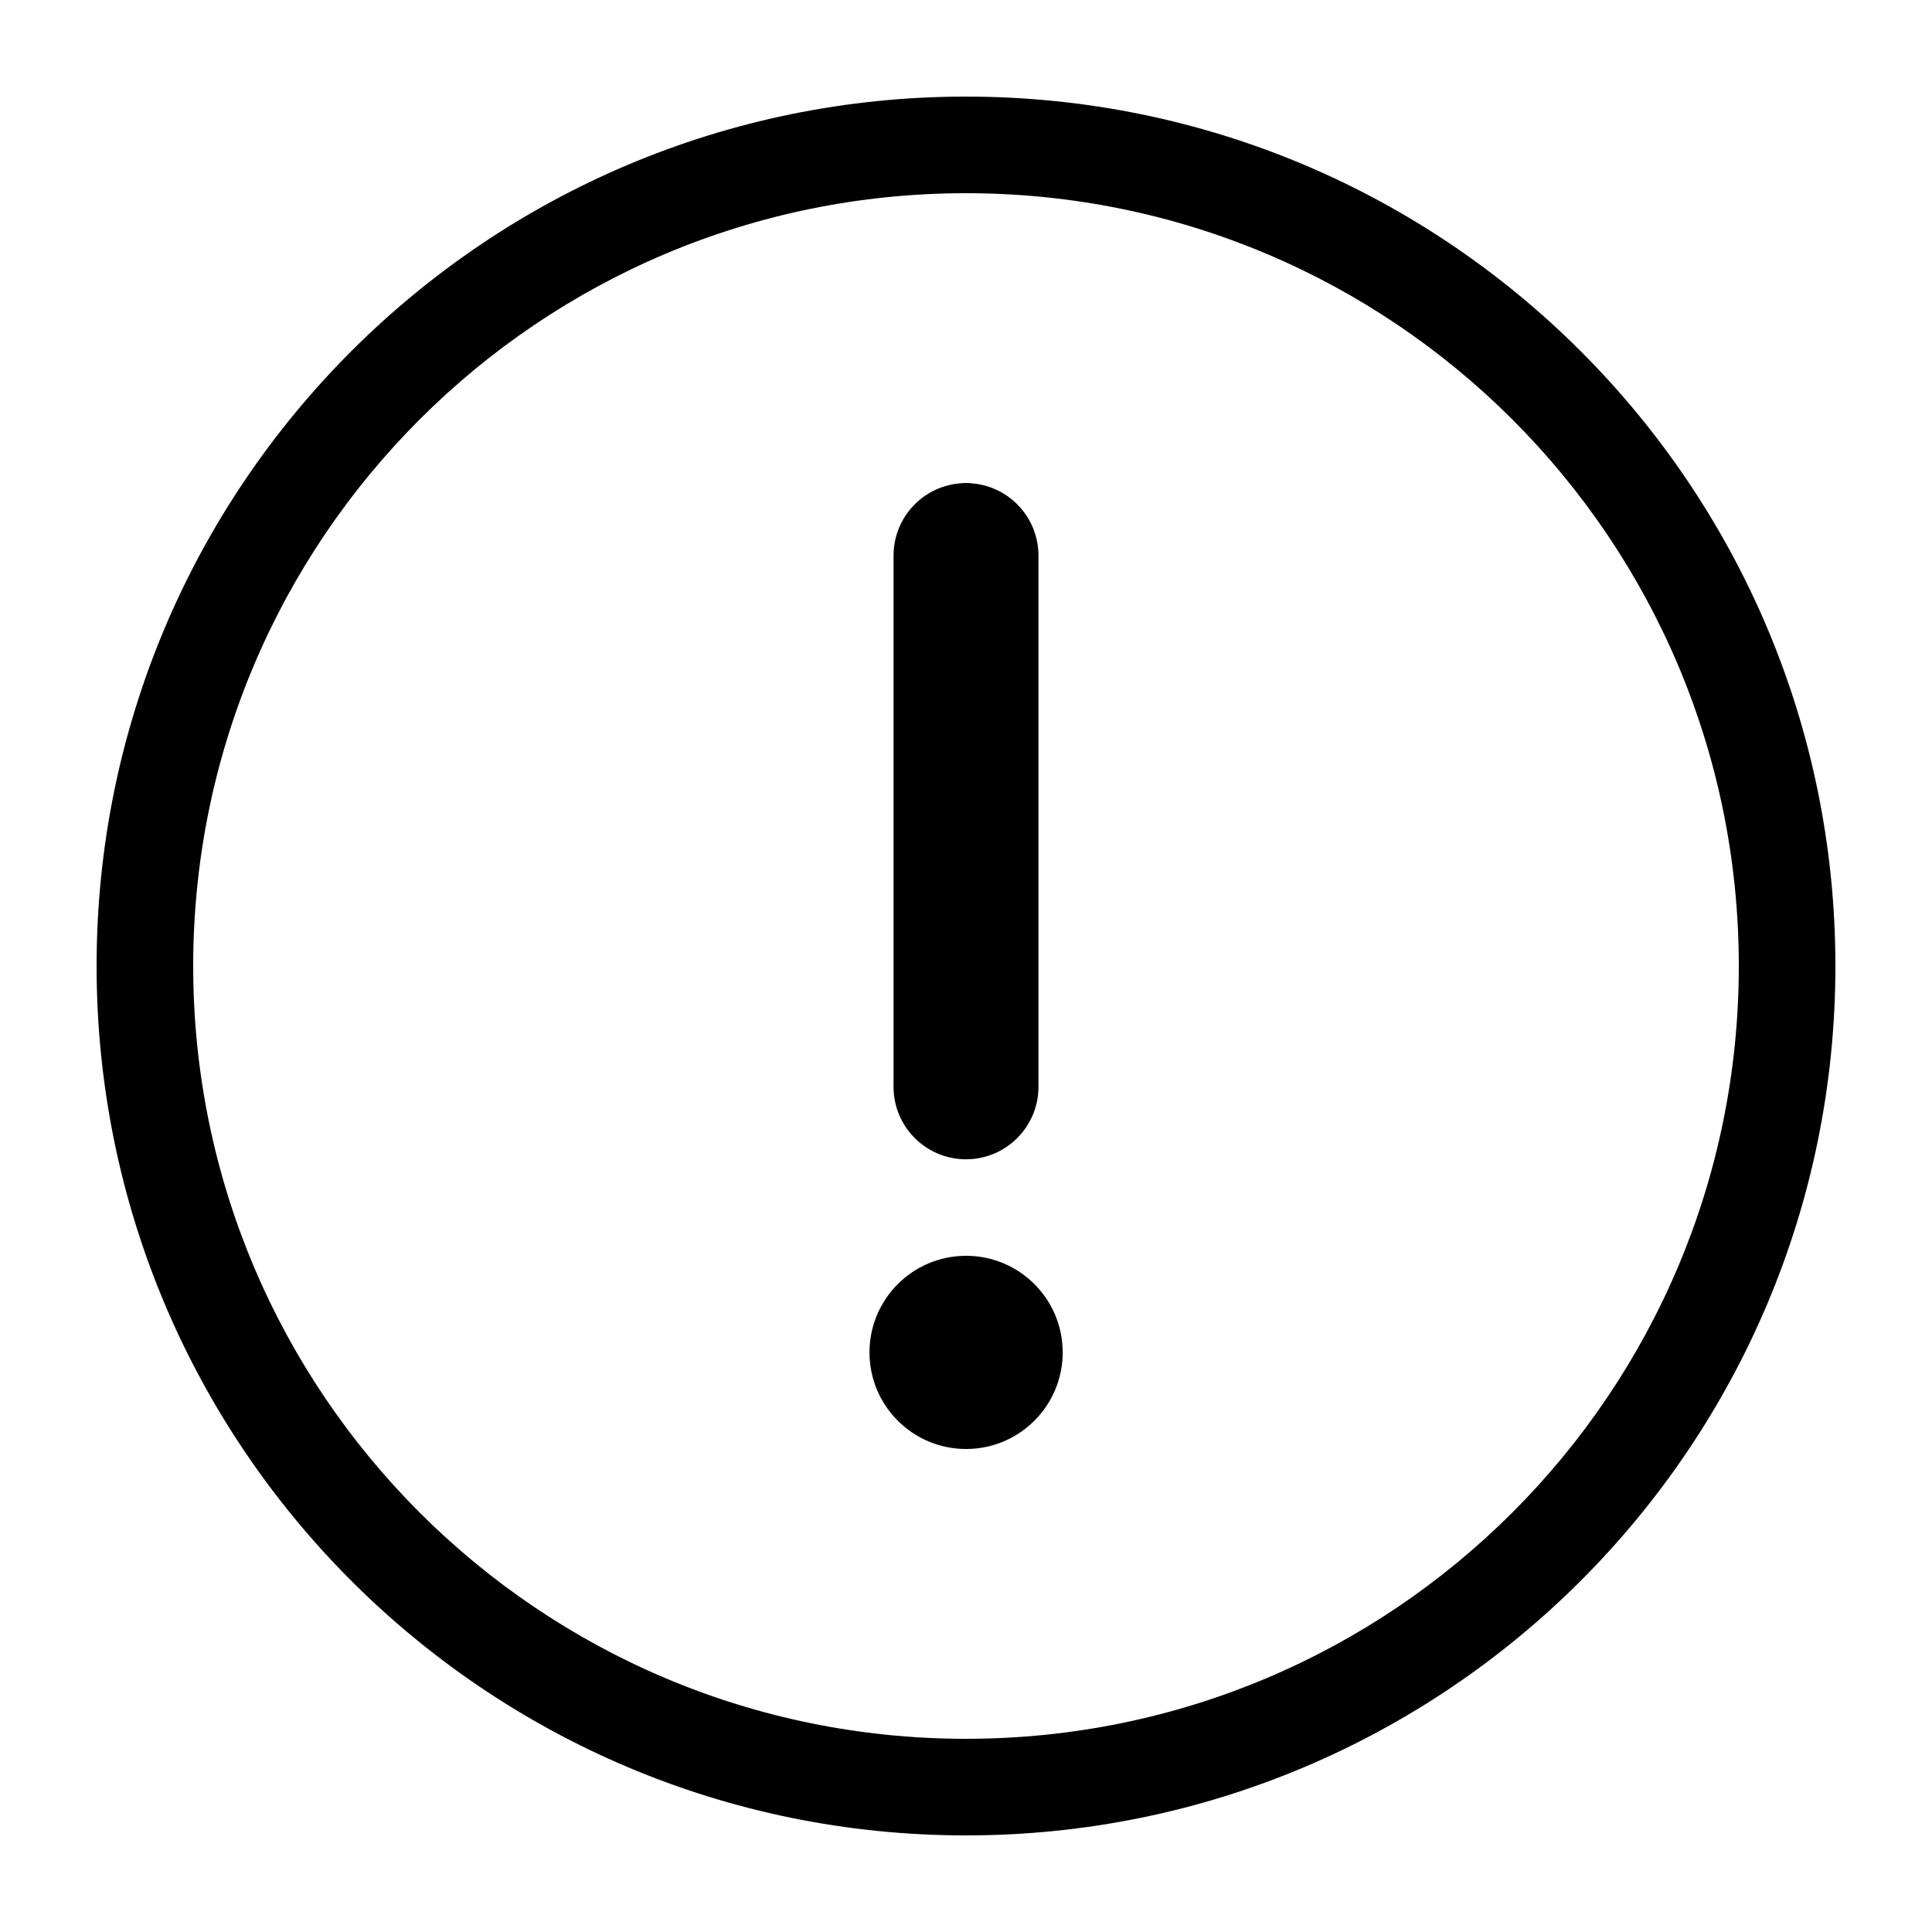
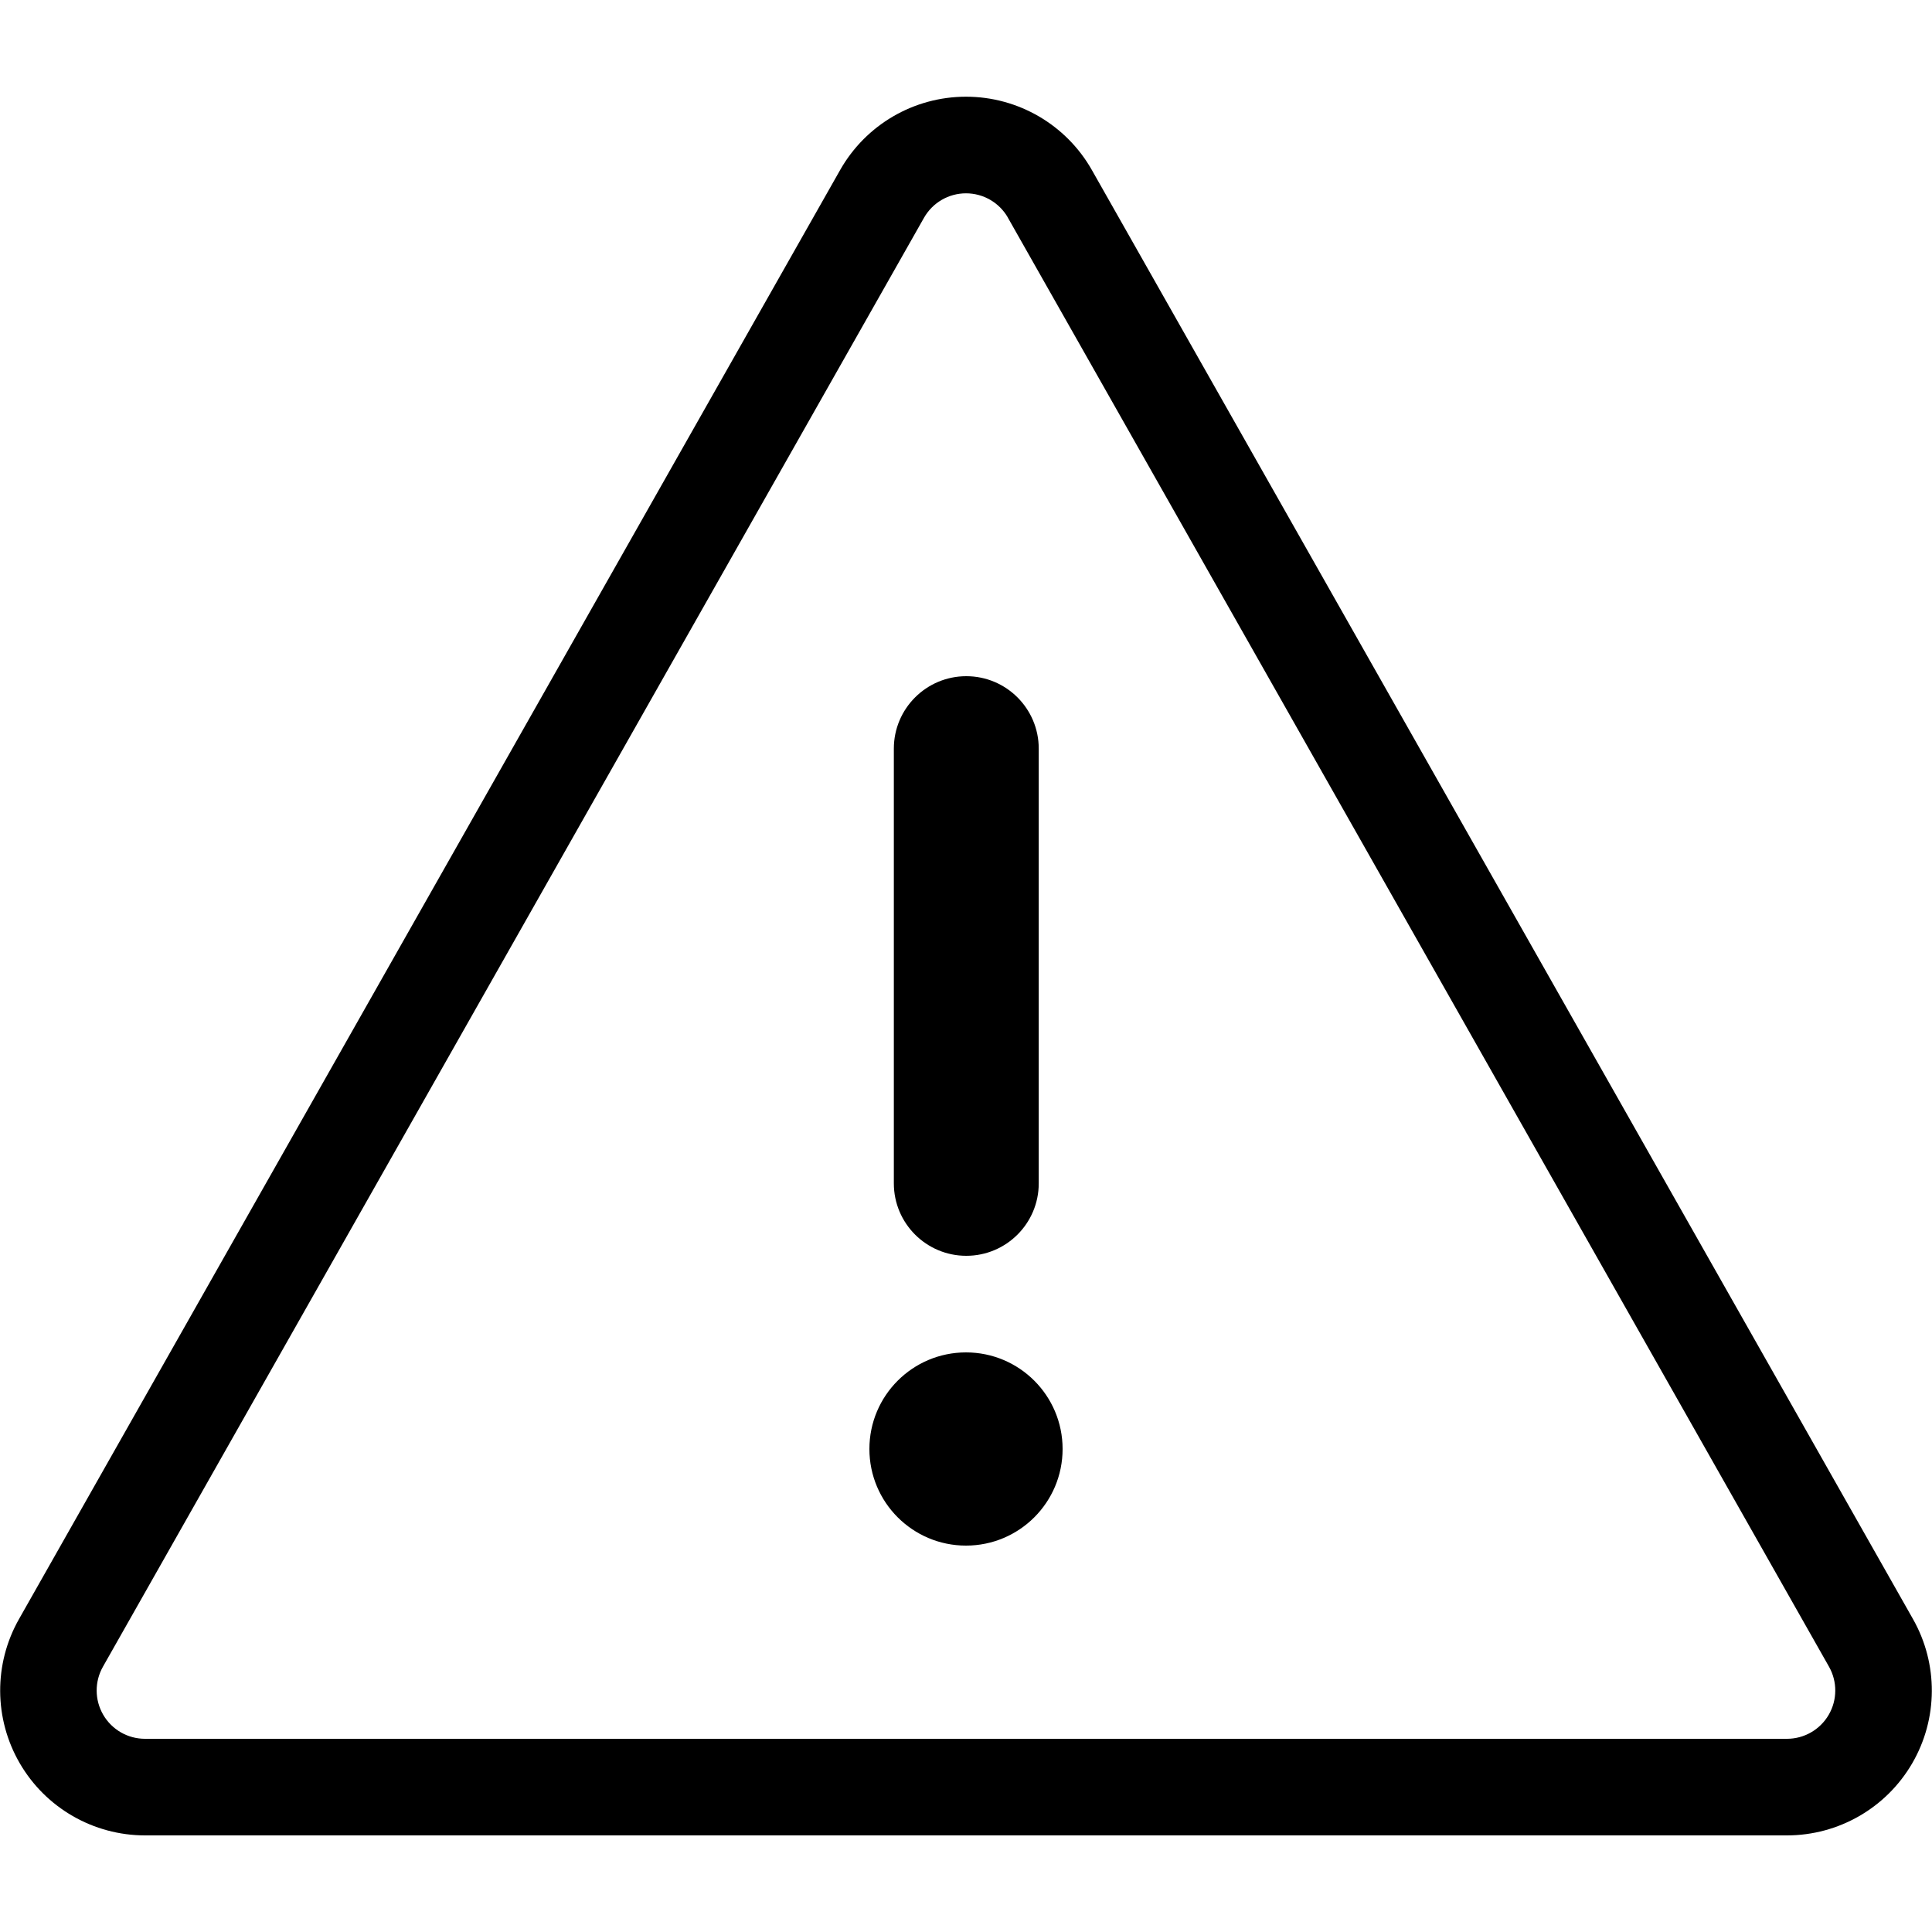
<svg xmlns="http://www.w3.org/2000/svg" fill="currentColor" viewBox="0 0 20 20">
-   <path fill-rule="evenodd" d="M2 10a8 8 0 1 1 16 0 8 8 0 0 1-16 0Zm8-9a9 9 0 1 0 0 18 9 9 0 0 0 0-18Zm.066 4.004a.505.505 0 0 0-.132 0 .75.75 0 0 0-.684.747v5.5a.75.75 0 0 0 1.5 0v-5.5a.75.75 0 0 0-.684-.747ZM10.002 15A1 1 0 1 0 10 15" clip-rule="evenodd" />
+   <path fill-rule="evenodd" d="M10.434 2.253a.5.5 0 0 0-.868 0l-8.5 15a.5.5 0 0 0 .435.747h16.998a.5.5 0 0 0 .435-.746l-8.5-15ZM8.697 1.76a1.498 1.498 0 0 1 2.606 0l8.5 15A1.5 1.5 0 0 1 18.499 19H1.501a1.5 1.5 0 0 1-1.304-2.24l8.5-15ZM10.003 7a.75.75 0 0 1 .75.75v4.5a.75.75 0 0 1-1.5 0v-4.5a.75.75 0 0 1 .75-.75ZM10 16a1 1 0 1 0 0-2 1 1 0 0 0 0 2Z" clip-rule="evenodd" />
</svg>
